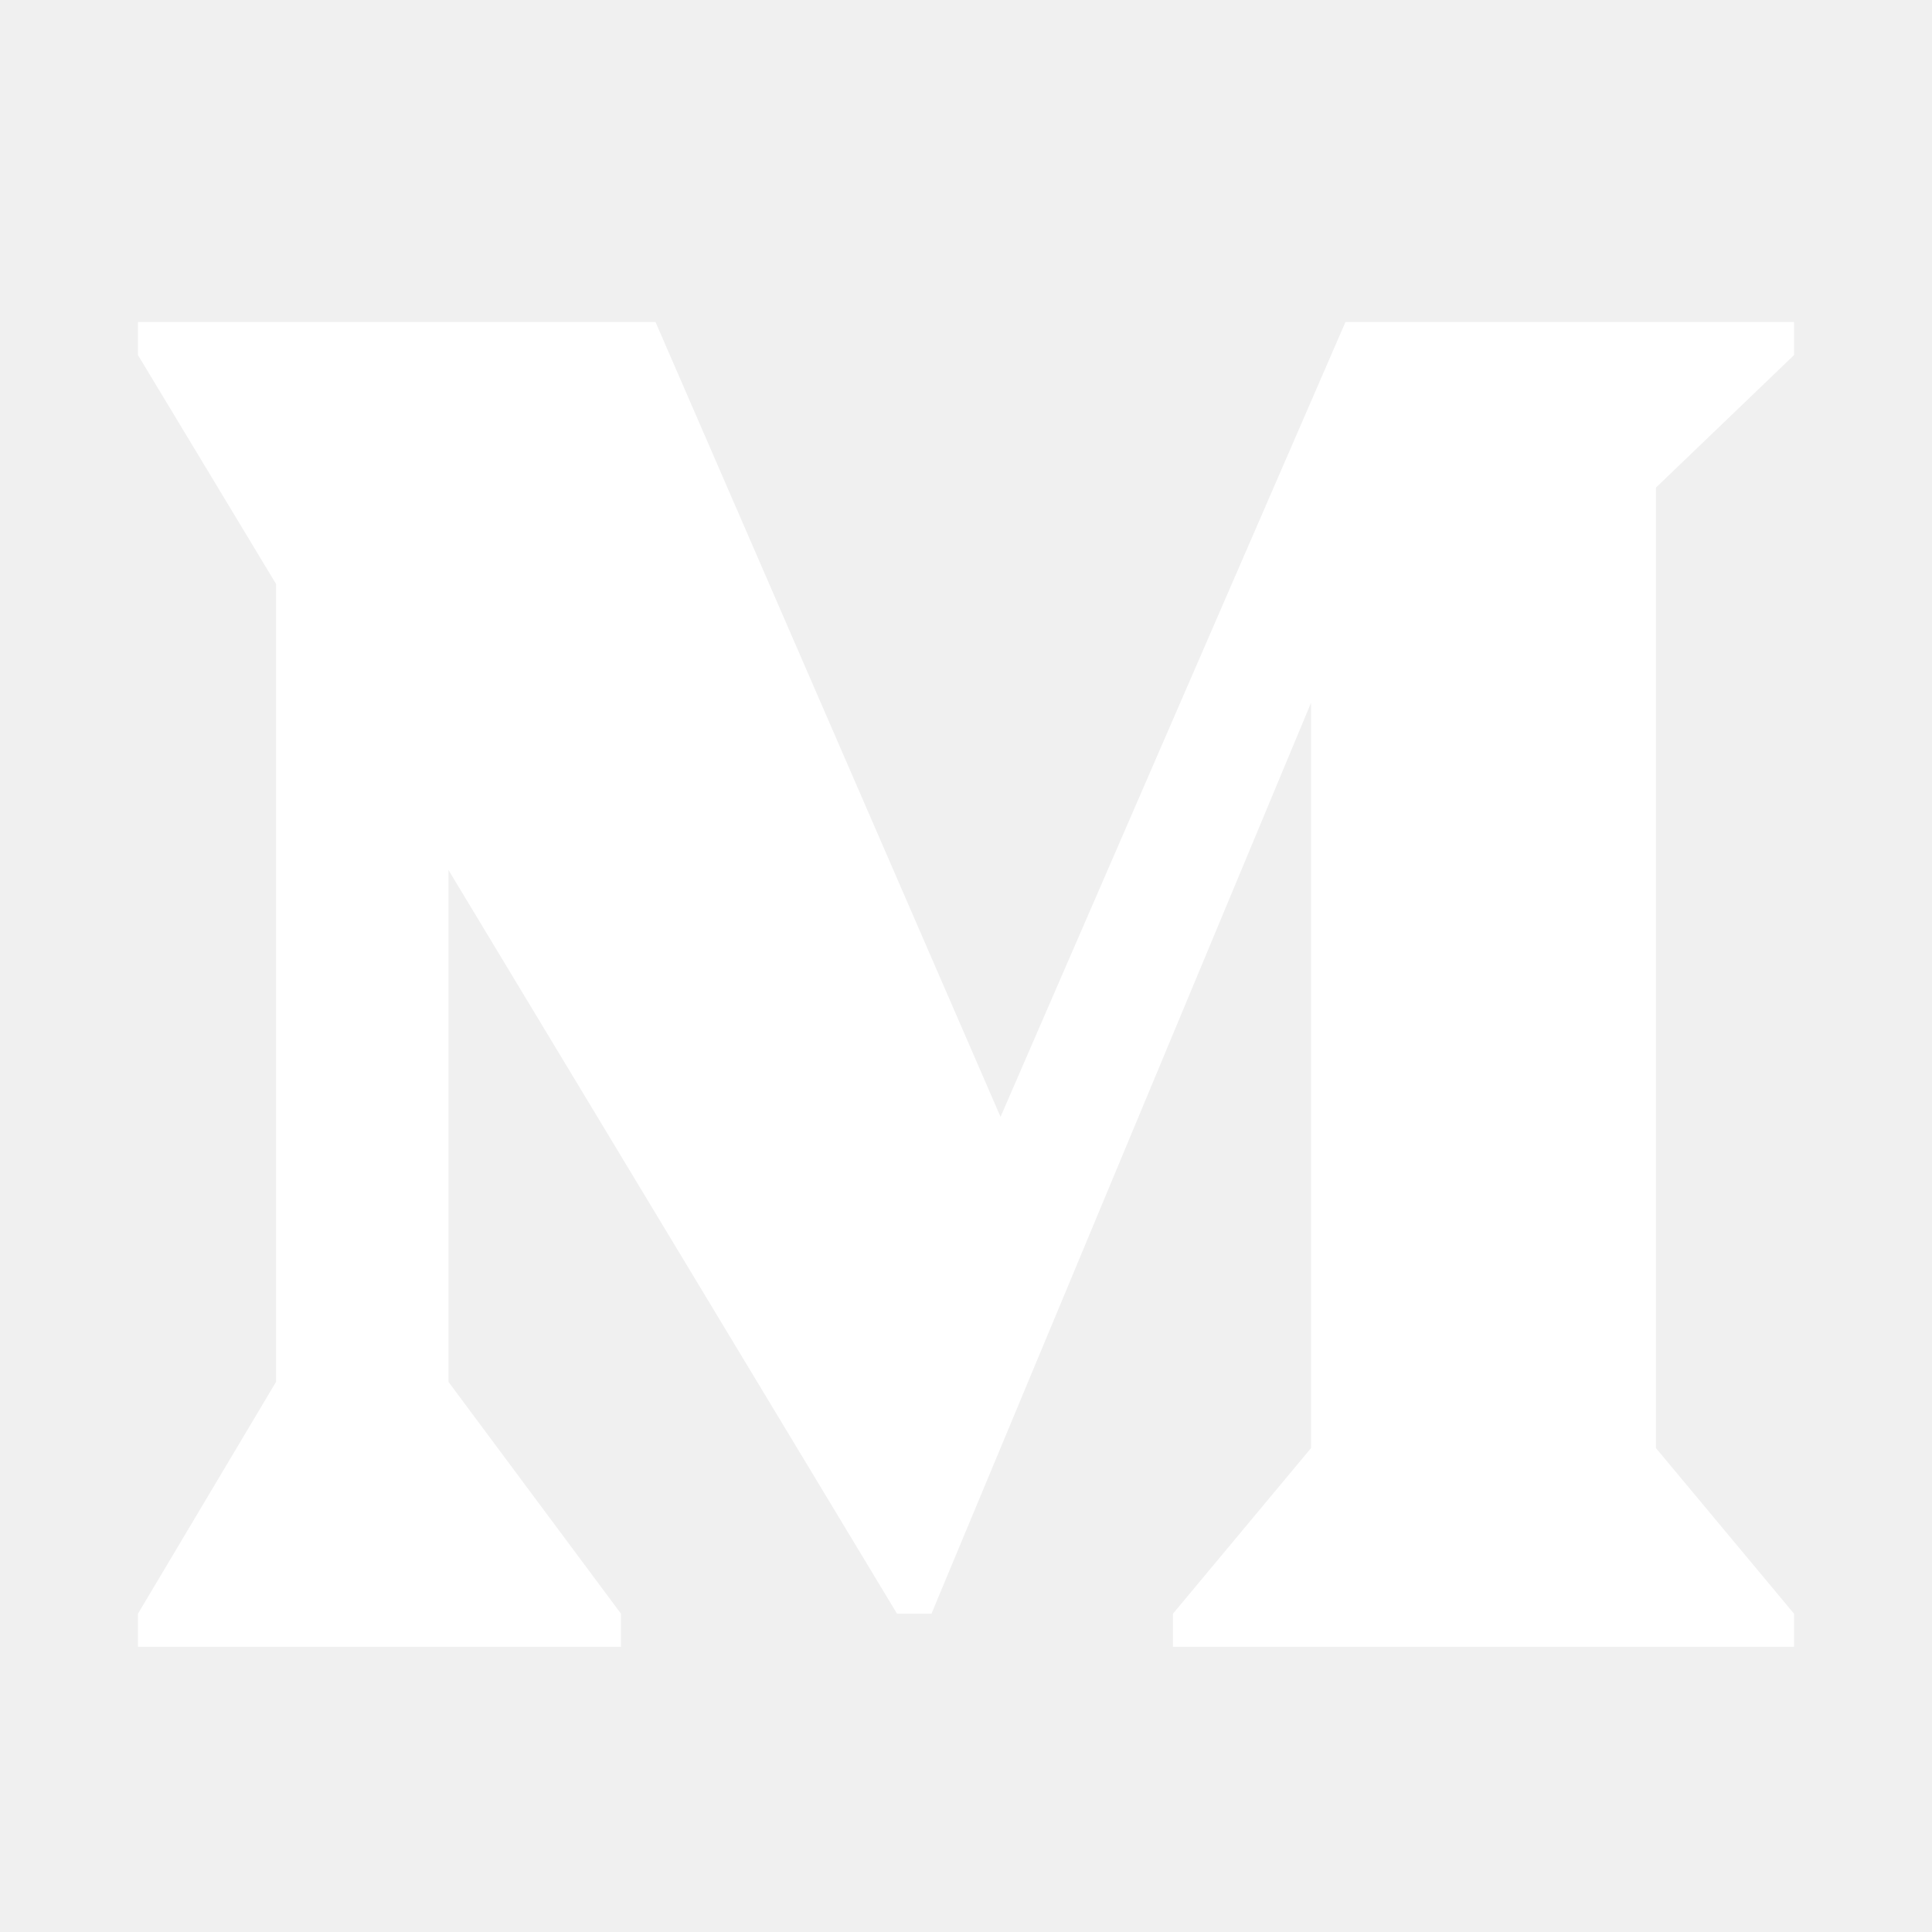
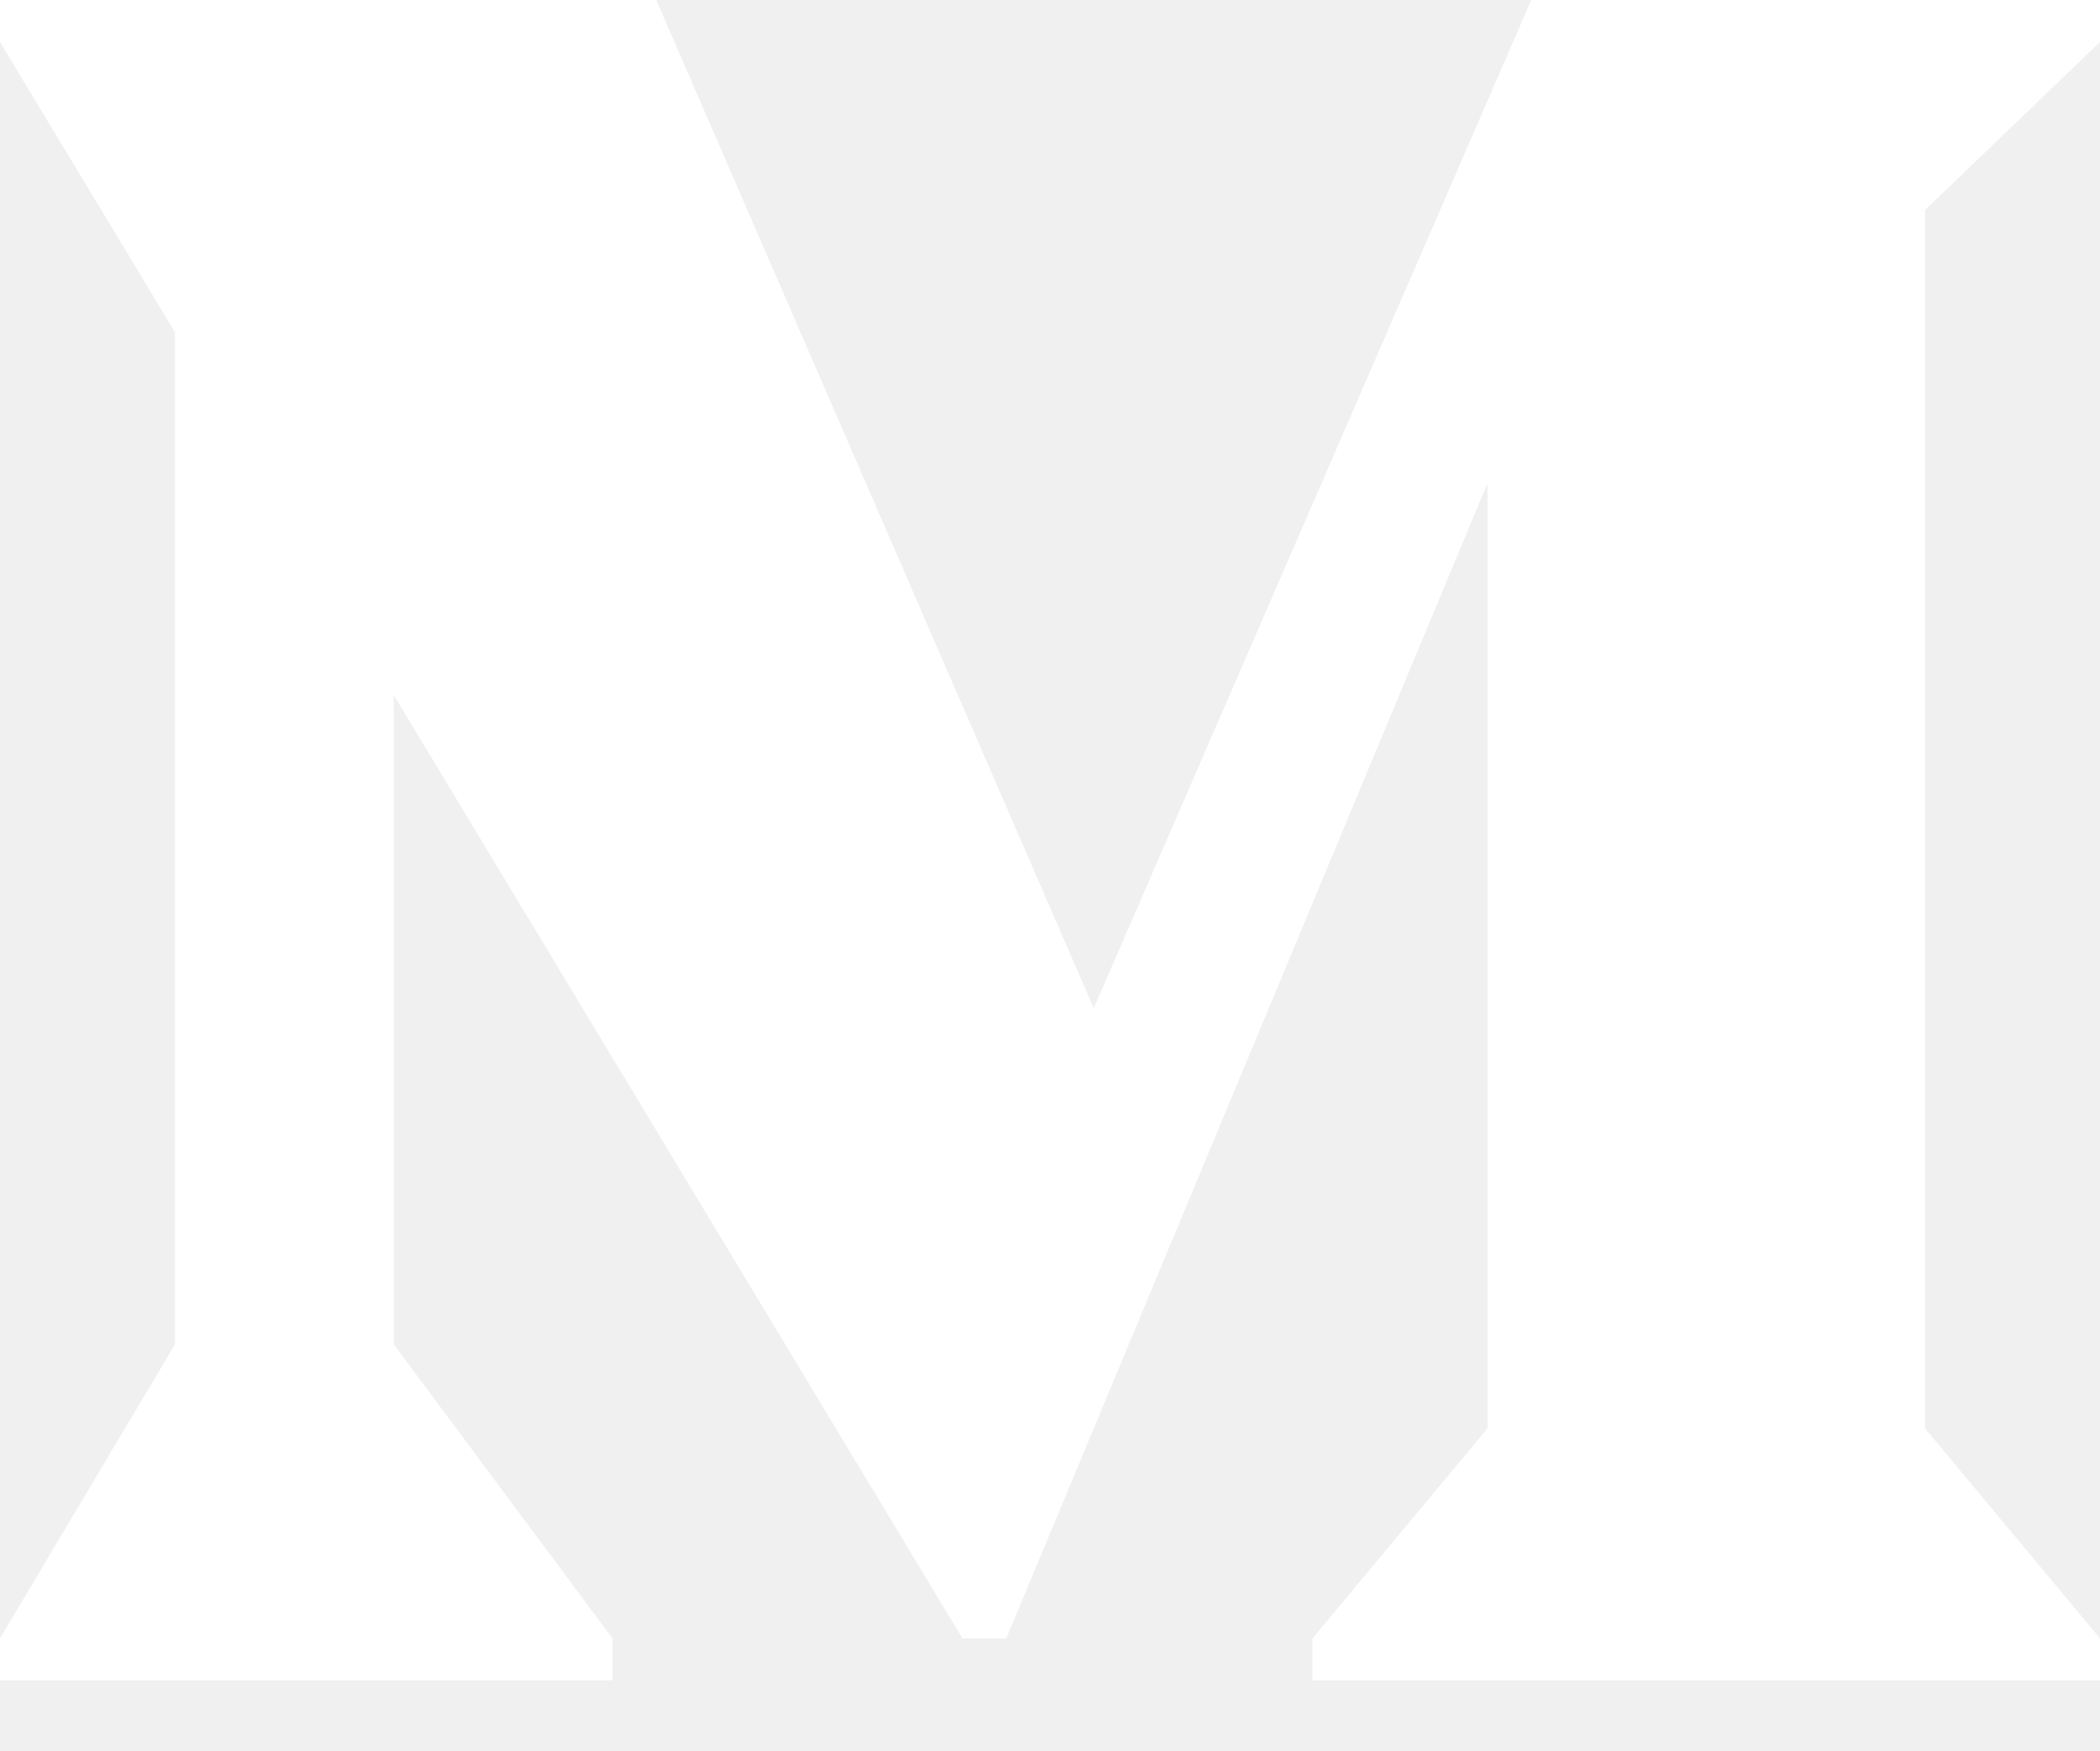
- <svg xmlns="http://www.w3.org/2000/svg" width="24" height="24" viewBox="0 0 24 24" fill="none">
-   <path d="M22.286 4.411V4H16.714L12.429 13.874L8.143 4H1.714V4.411L3.429 7.254V17.166L1.714 20.046V20.457H7.714V20.046L5.571 17.166V10.807L11.143 20.046H11.571L16.286 8.731V17.989L14.571 20.046V20.457H22.286V20.046L20.571 17.989V6.057L22.286 4.411Z" fill="white" />
+ <svg xmlns="http://www.w3.org/2000/svg" width="18" height="15" viewBox="0 0 18 15" fill="none">
+   <g clip-path="url(#clip0)">
+     <path d="M18 0.36V0H13.125L9.375 8.64L5.625 0H0V0.36L1.5 2.847V11.52L0 14.04V14.4H5.25V14.04L3.375 11.52V5.956L8.25 14.04H8.625L12.75 4.14V12.24L11.25 14.04V14.4H18V14.04L16.5 12.24V1.8L18 0.36Z" fill="white" />
+   </g>
+   <defs>
+     <clipPath id="clip0">
+       <rect width="18" height="15" fill="white" />
+     </clipPath>
+   </defs>
</svg>
